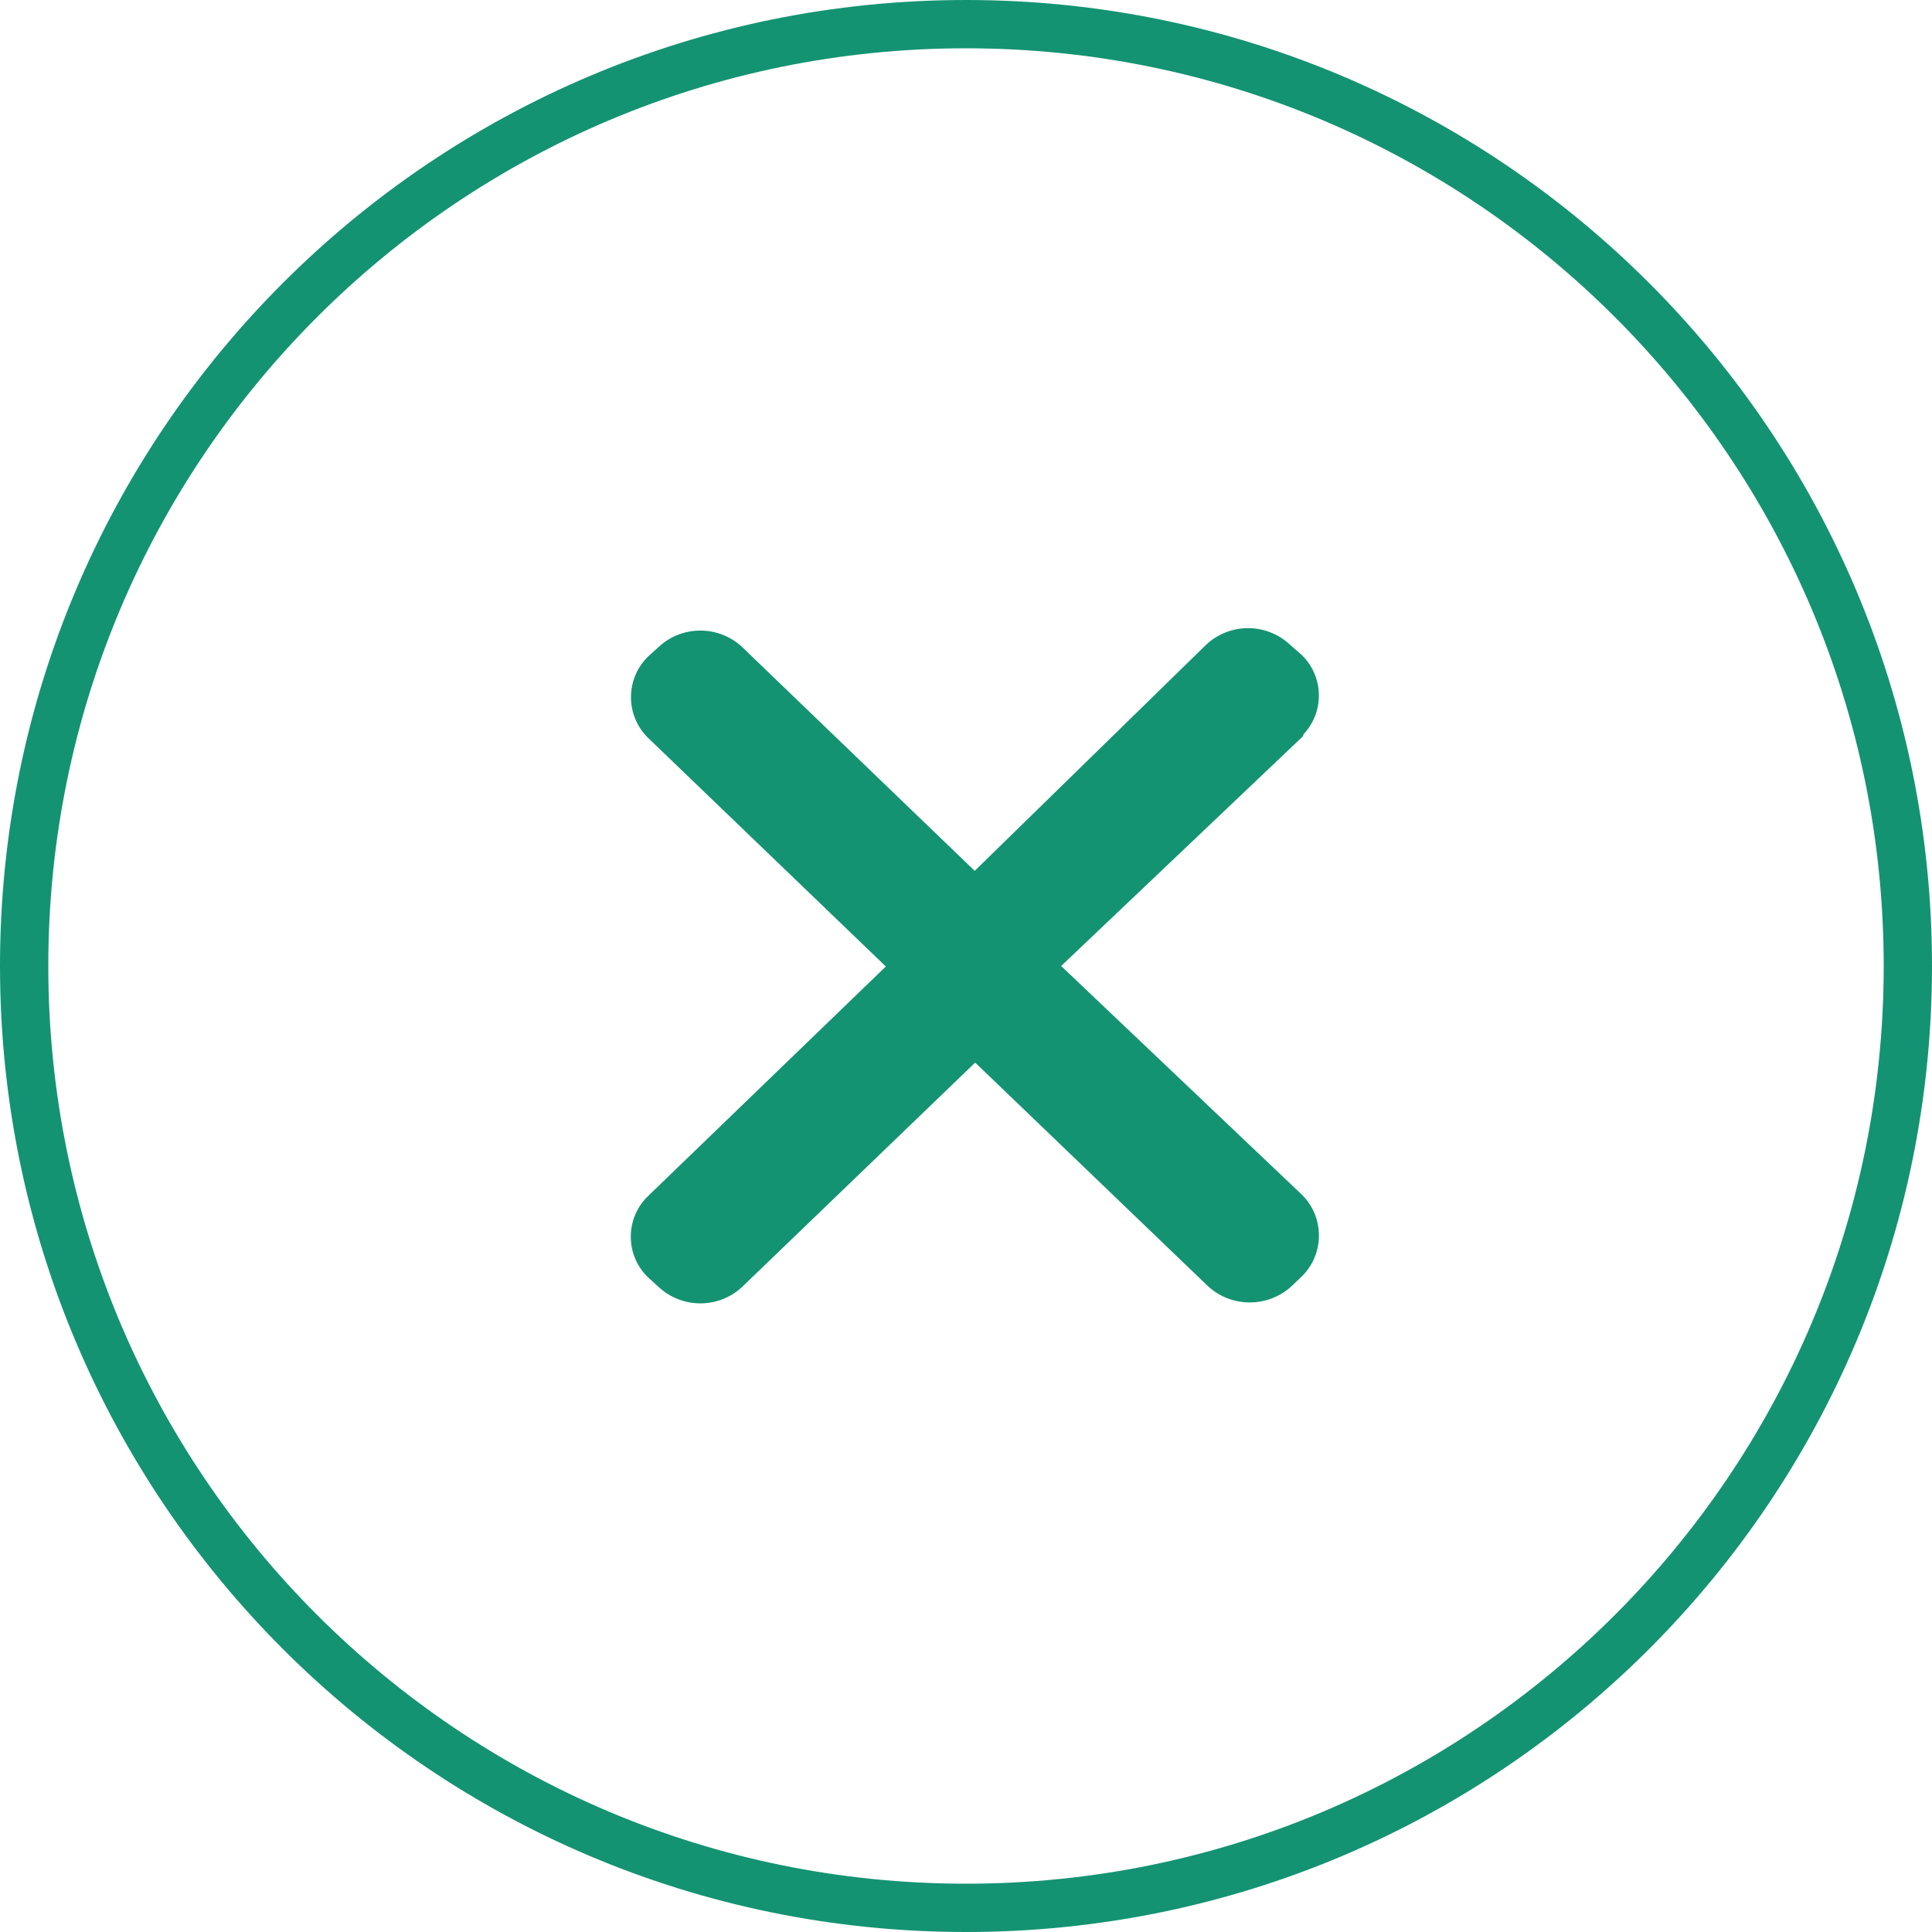
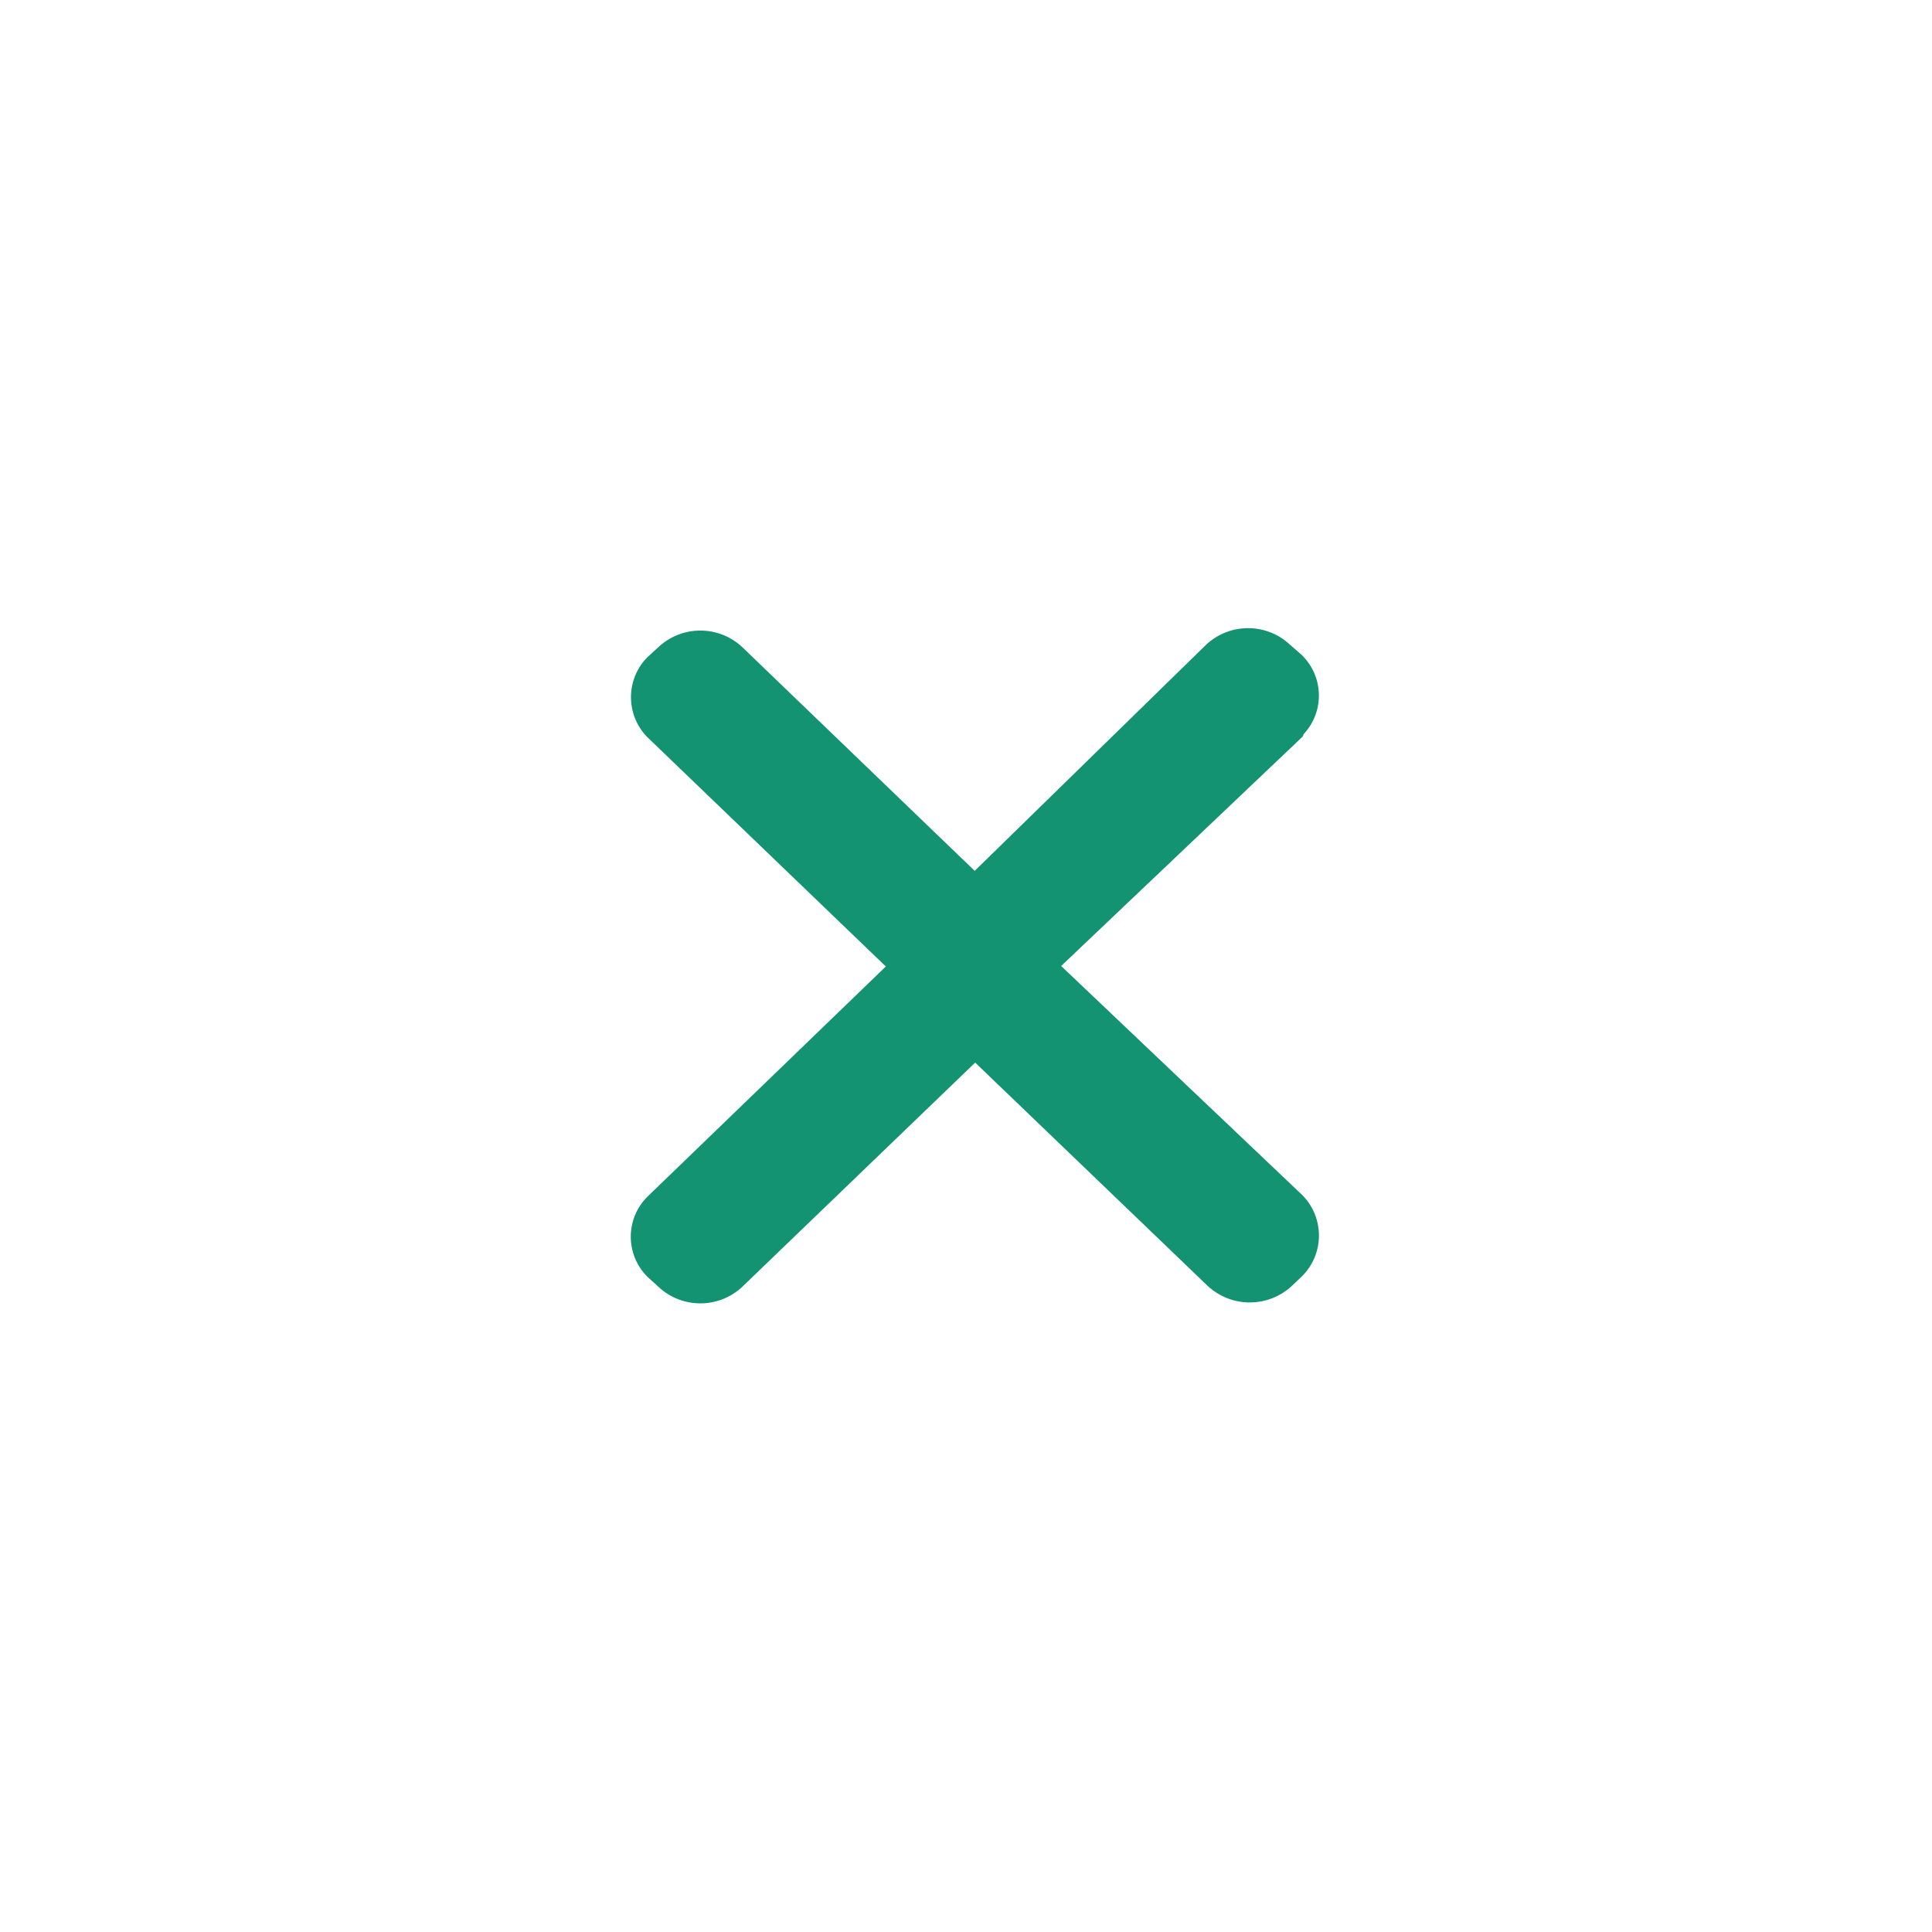
<svg xmlns="http://www.w3.org/2000/svg" id="Layer_1" data-name="Layer 1" viewBox="0 0 40 40">
  <g id="Stroke">
-     <circle cx="20" cy="20" r="20" style="fill:none" />
-     <circle cx="20" cy="20" r="19.5" style="fill:none;stroke:#149373;stroke-linejoin:round" />
-   </g>
+ 
+ 
+ 	</g>
  <path id="Path_51030" data-name="Path 51030" d="M157,144.8,152,149.55,157,154.3a1.19,1.19,0,0,1,0,1.66l0,0-.22.21a1.28,1.28,0,0,1-1.75,0l-4.81-4.62-4.82,4.64a1.27,1.27,0,0,1-1.74,0l-.23-.21a1.17,1.17,0,0,1,0-1.65l0,0,4.94-4.77-4.94-4.75a1.18,1.18,0,0,1,0-1.65l0,0,.23-.21a1.27,1.27,0,0,1,1.74,0l4.81,4.63L155,142.9a1.27,1.27,0,0,1,1.74,0l.23.2a1.17,1.17,0,0,1,.05,1.65A.12.12,0,0,1,157,144.8Z" transform="translate(-130.03 -129.55)" style="fill:#149373;fill-rule:evenodd" />
</svg>
